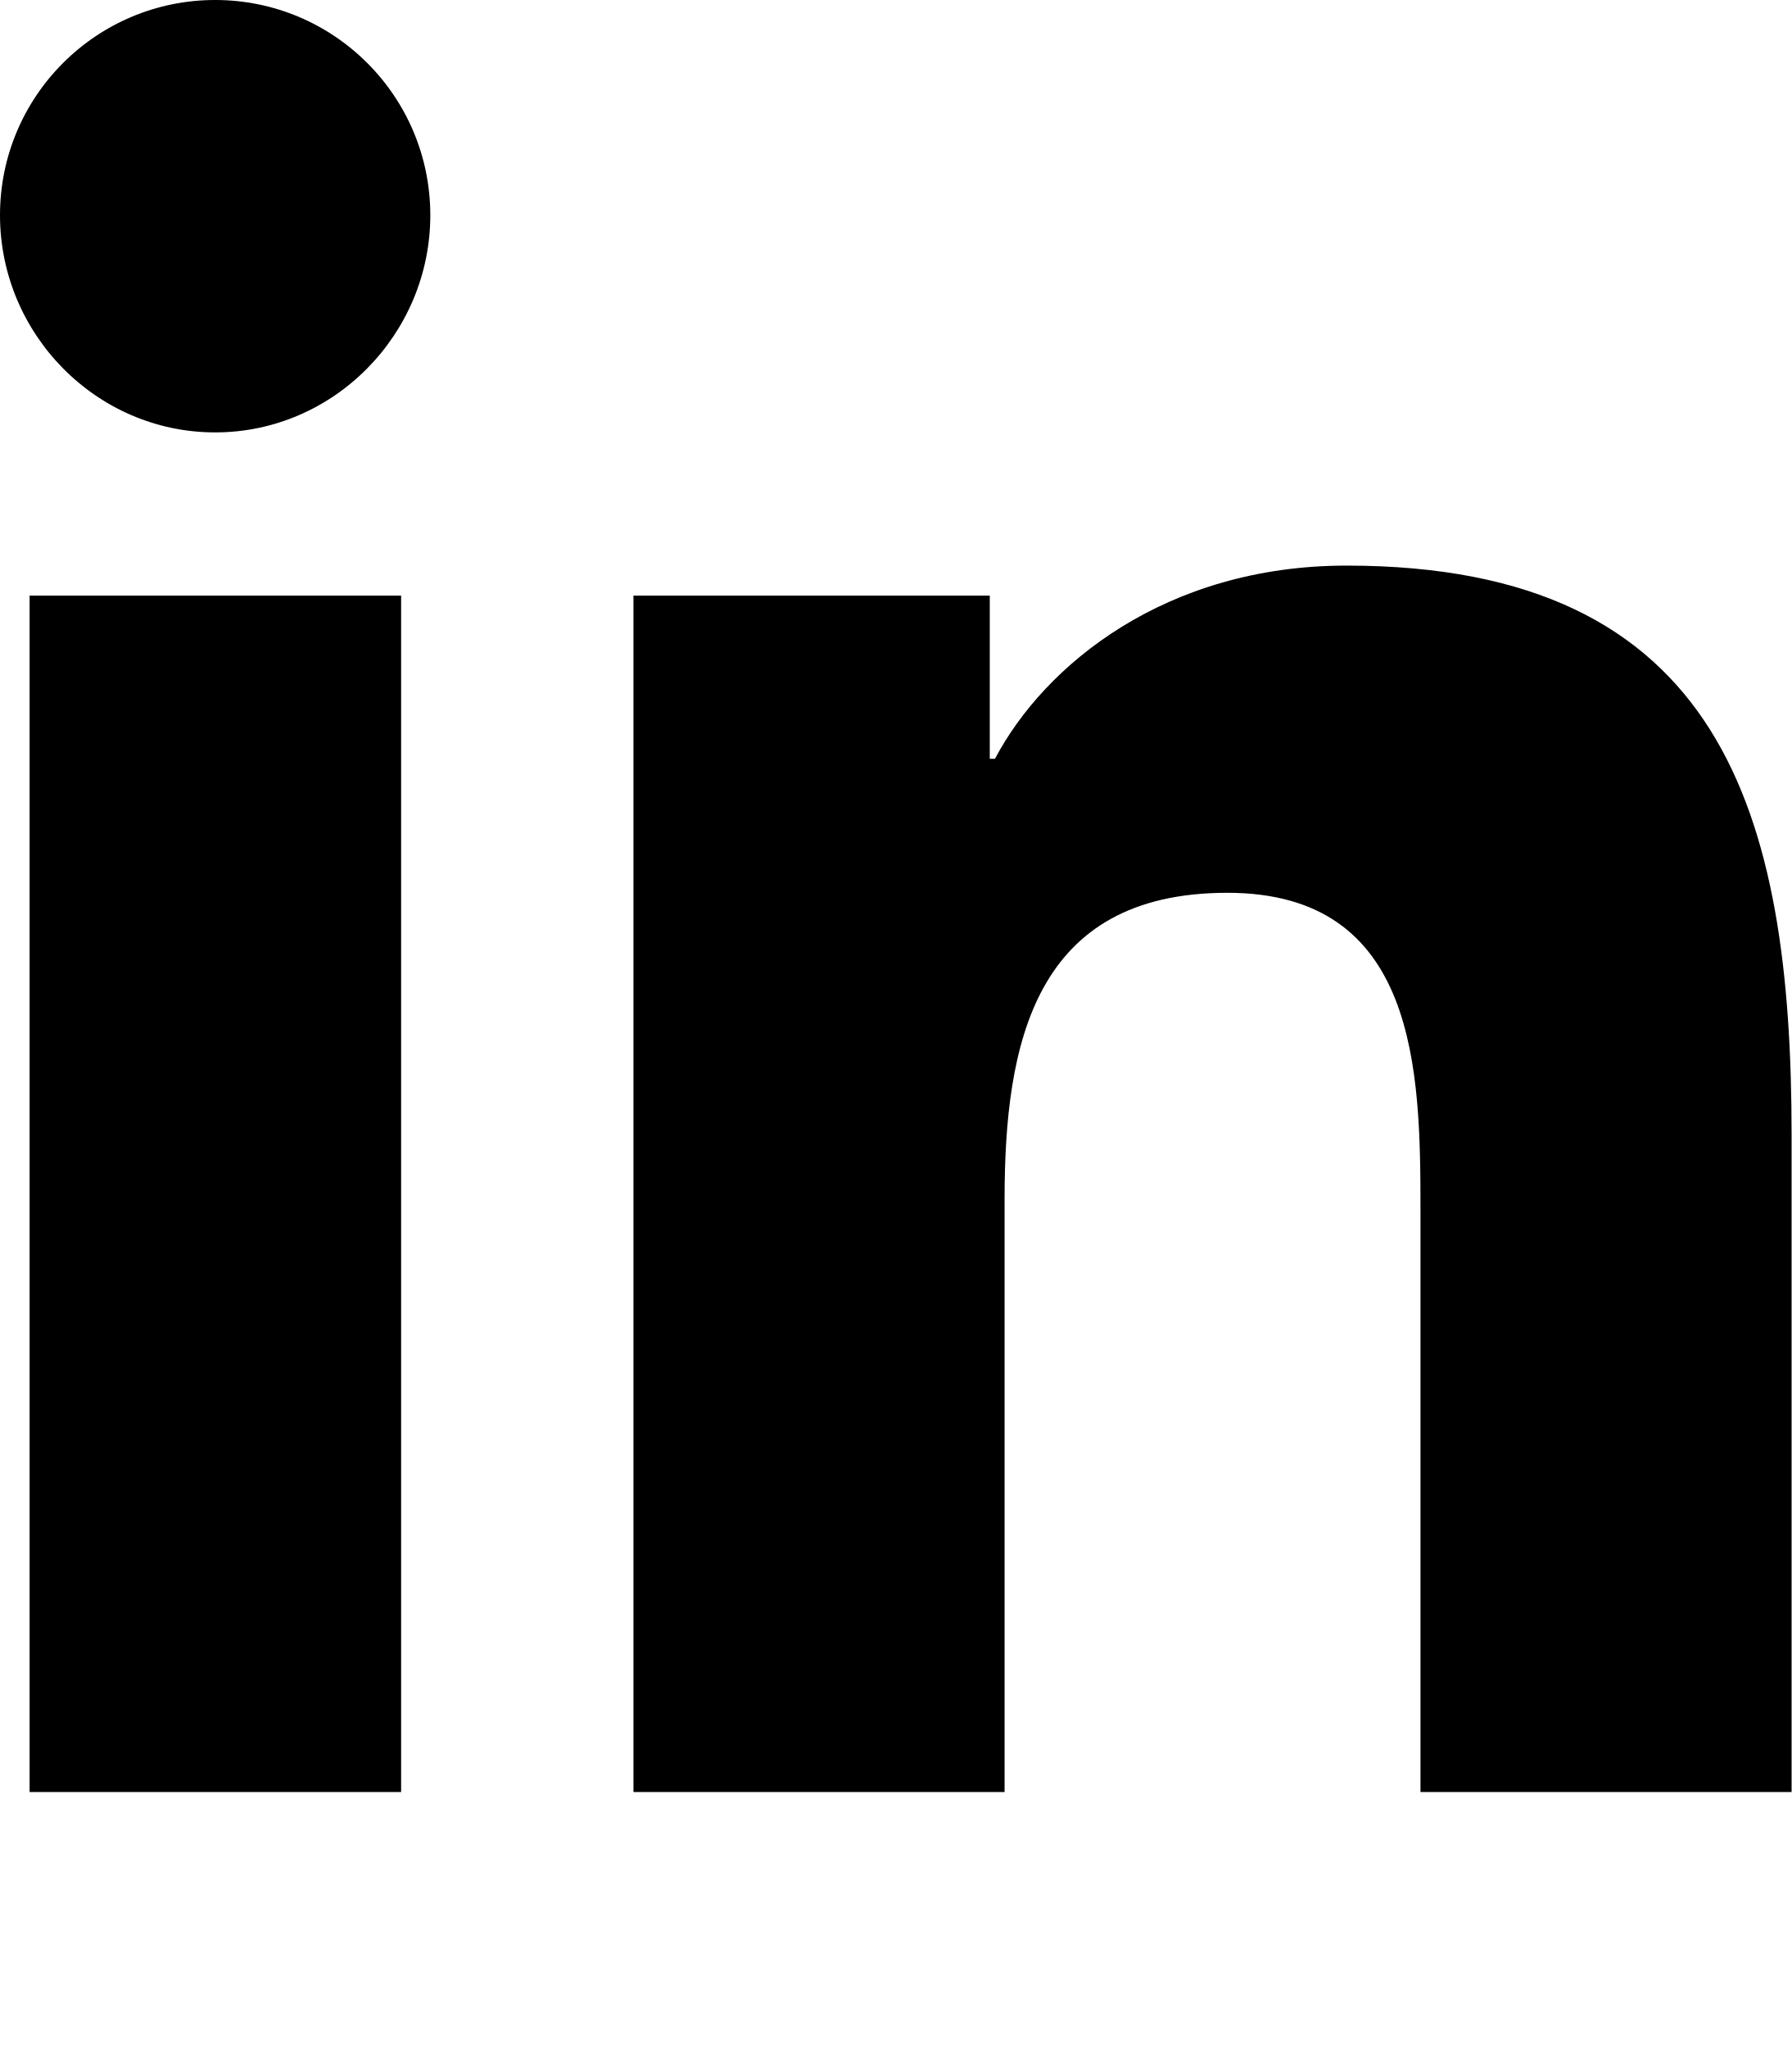
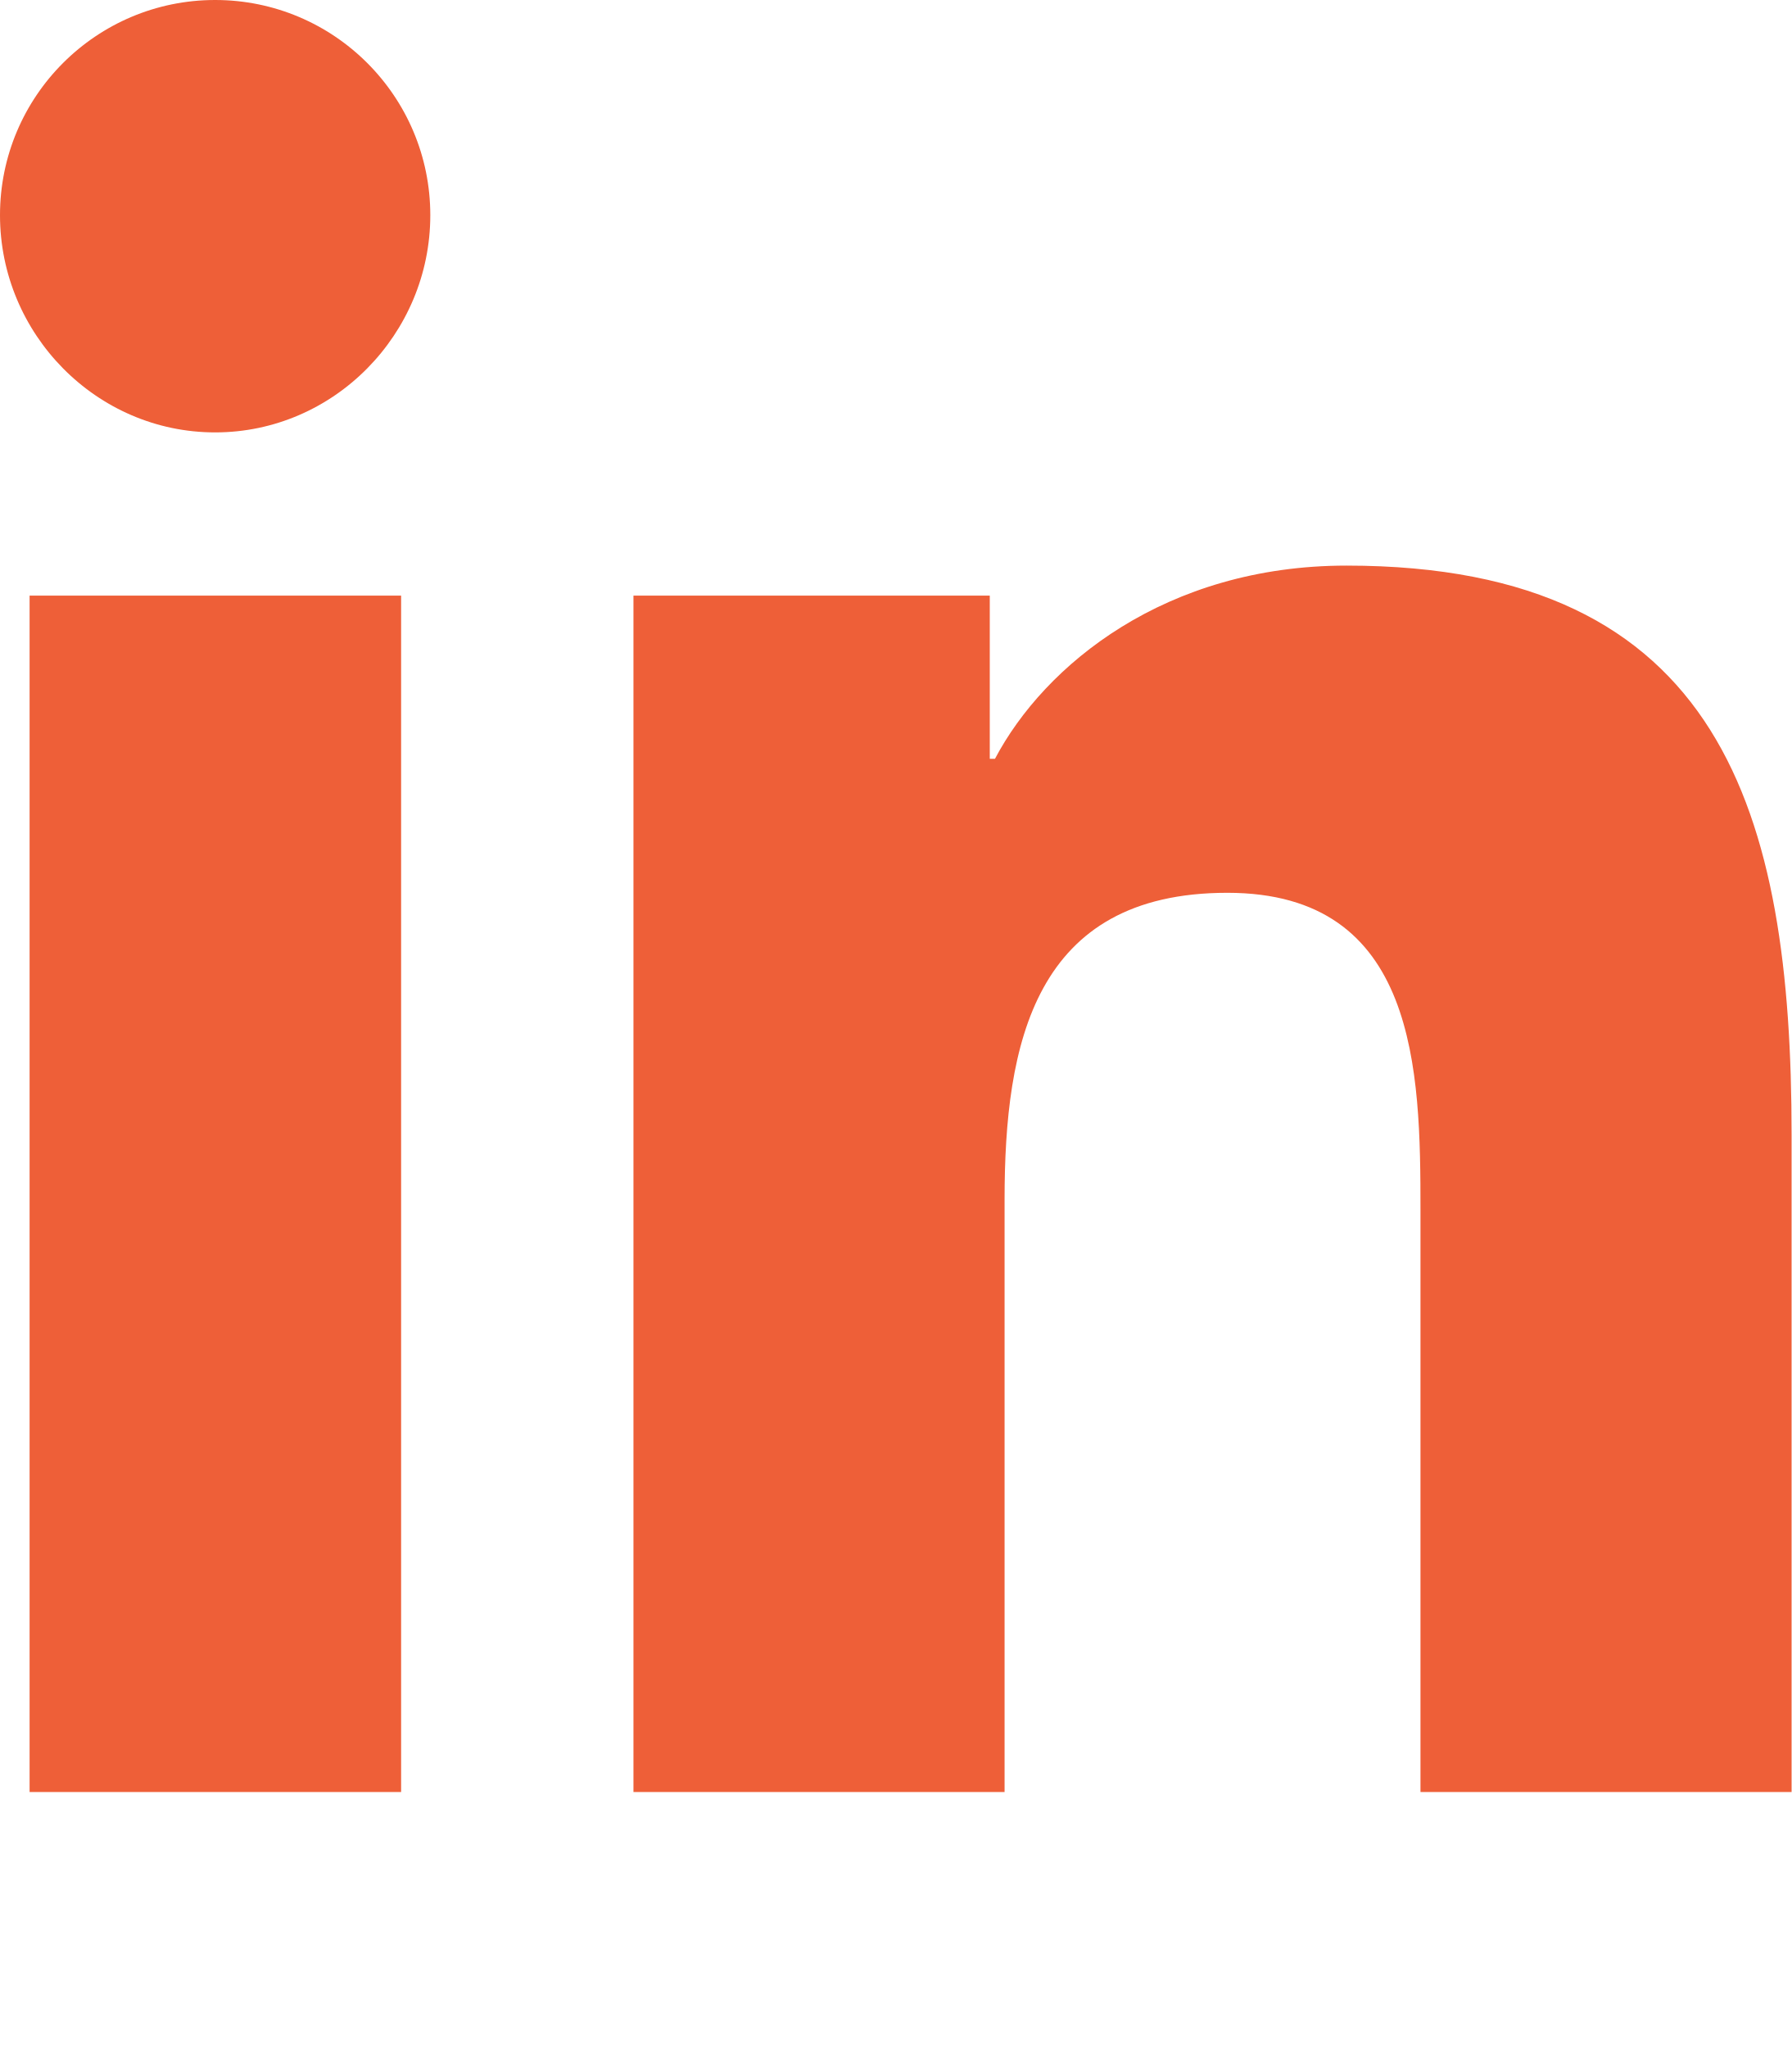
- <svg xmlns="http://www.w3.org/2000/svg" viewBox="0 0 448 512">
+ <svg xmlns="http://www.w3.org/2000/svg" fill="#EE5F38" viewBox="0 0 448 512">
  <path d="M100.3 448H7.4V148.9h92.9zM53.8 108.1C24.1 108.1 0 83.5 0 53.8a53.8 53.8 0 0 1 107.6 0c0 29.7-24.1 54.3-53.8 54.3zM447.9 448h-92.7V302.4c0-34.7-.7-79.2-48.3-79.2-48.3 0-55.7 37.7-55.7 76.7V448h-92.8V148.9h89.1v40.8h1.3c12.4-23.5 42.7-48.3 87.9-48.3 94 0 111.3 61.9 111.3 142.3V448z" />
</svg>
